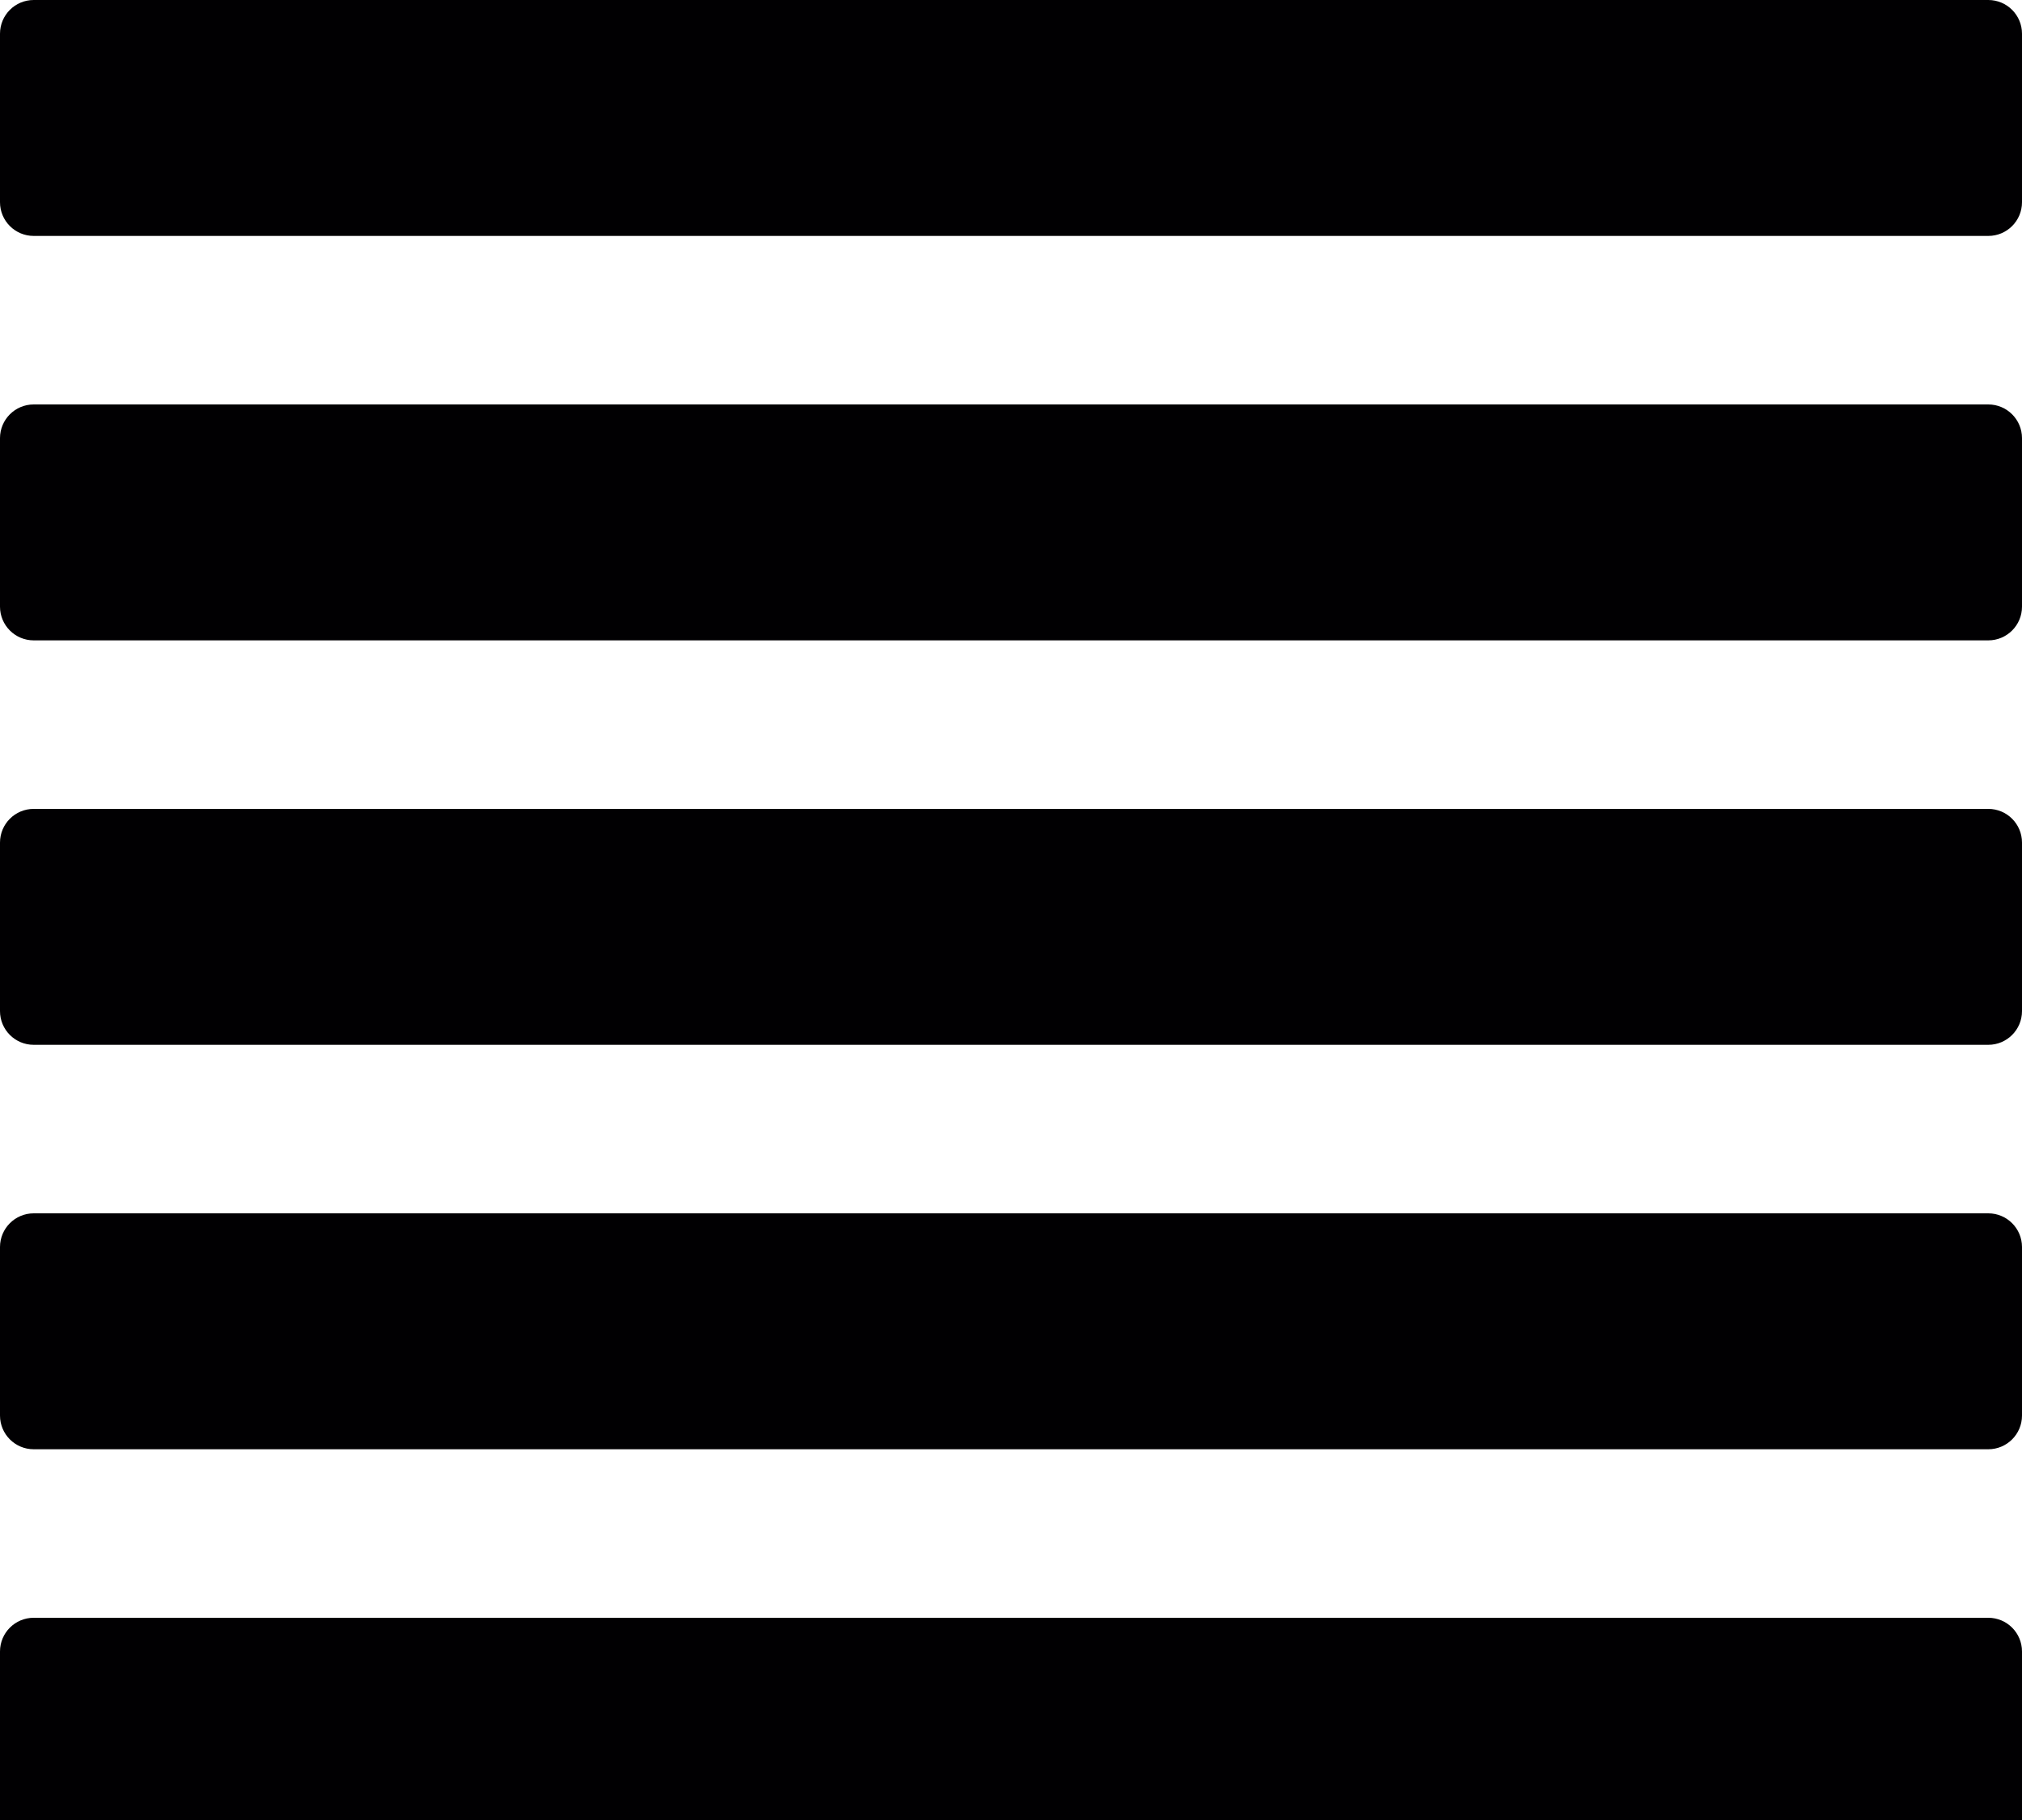
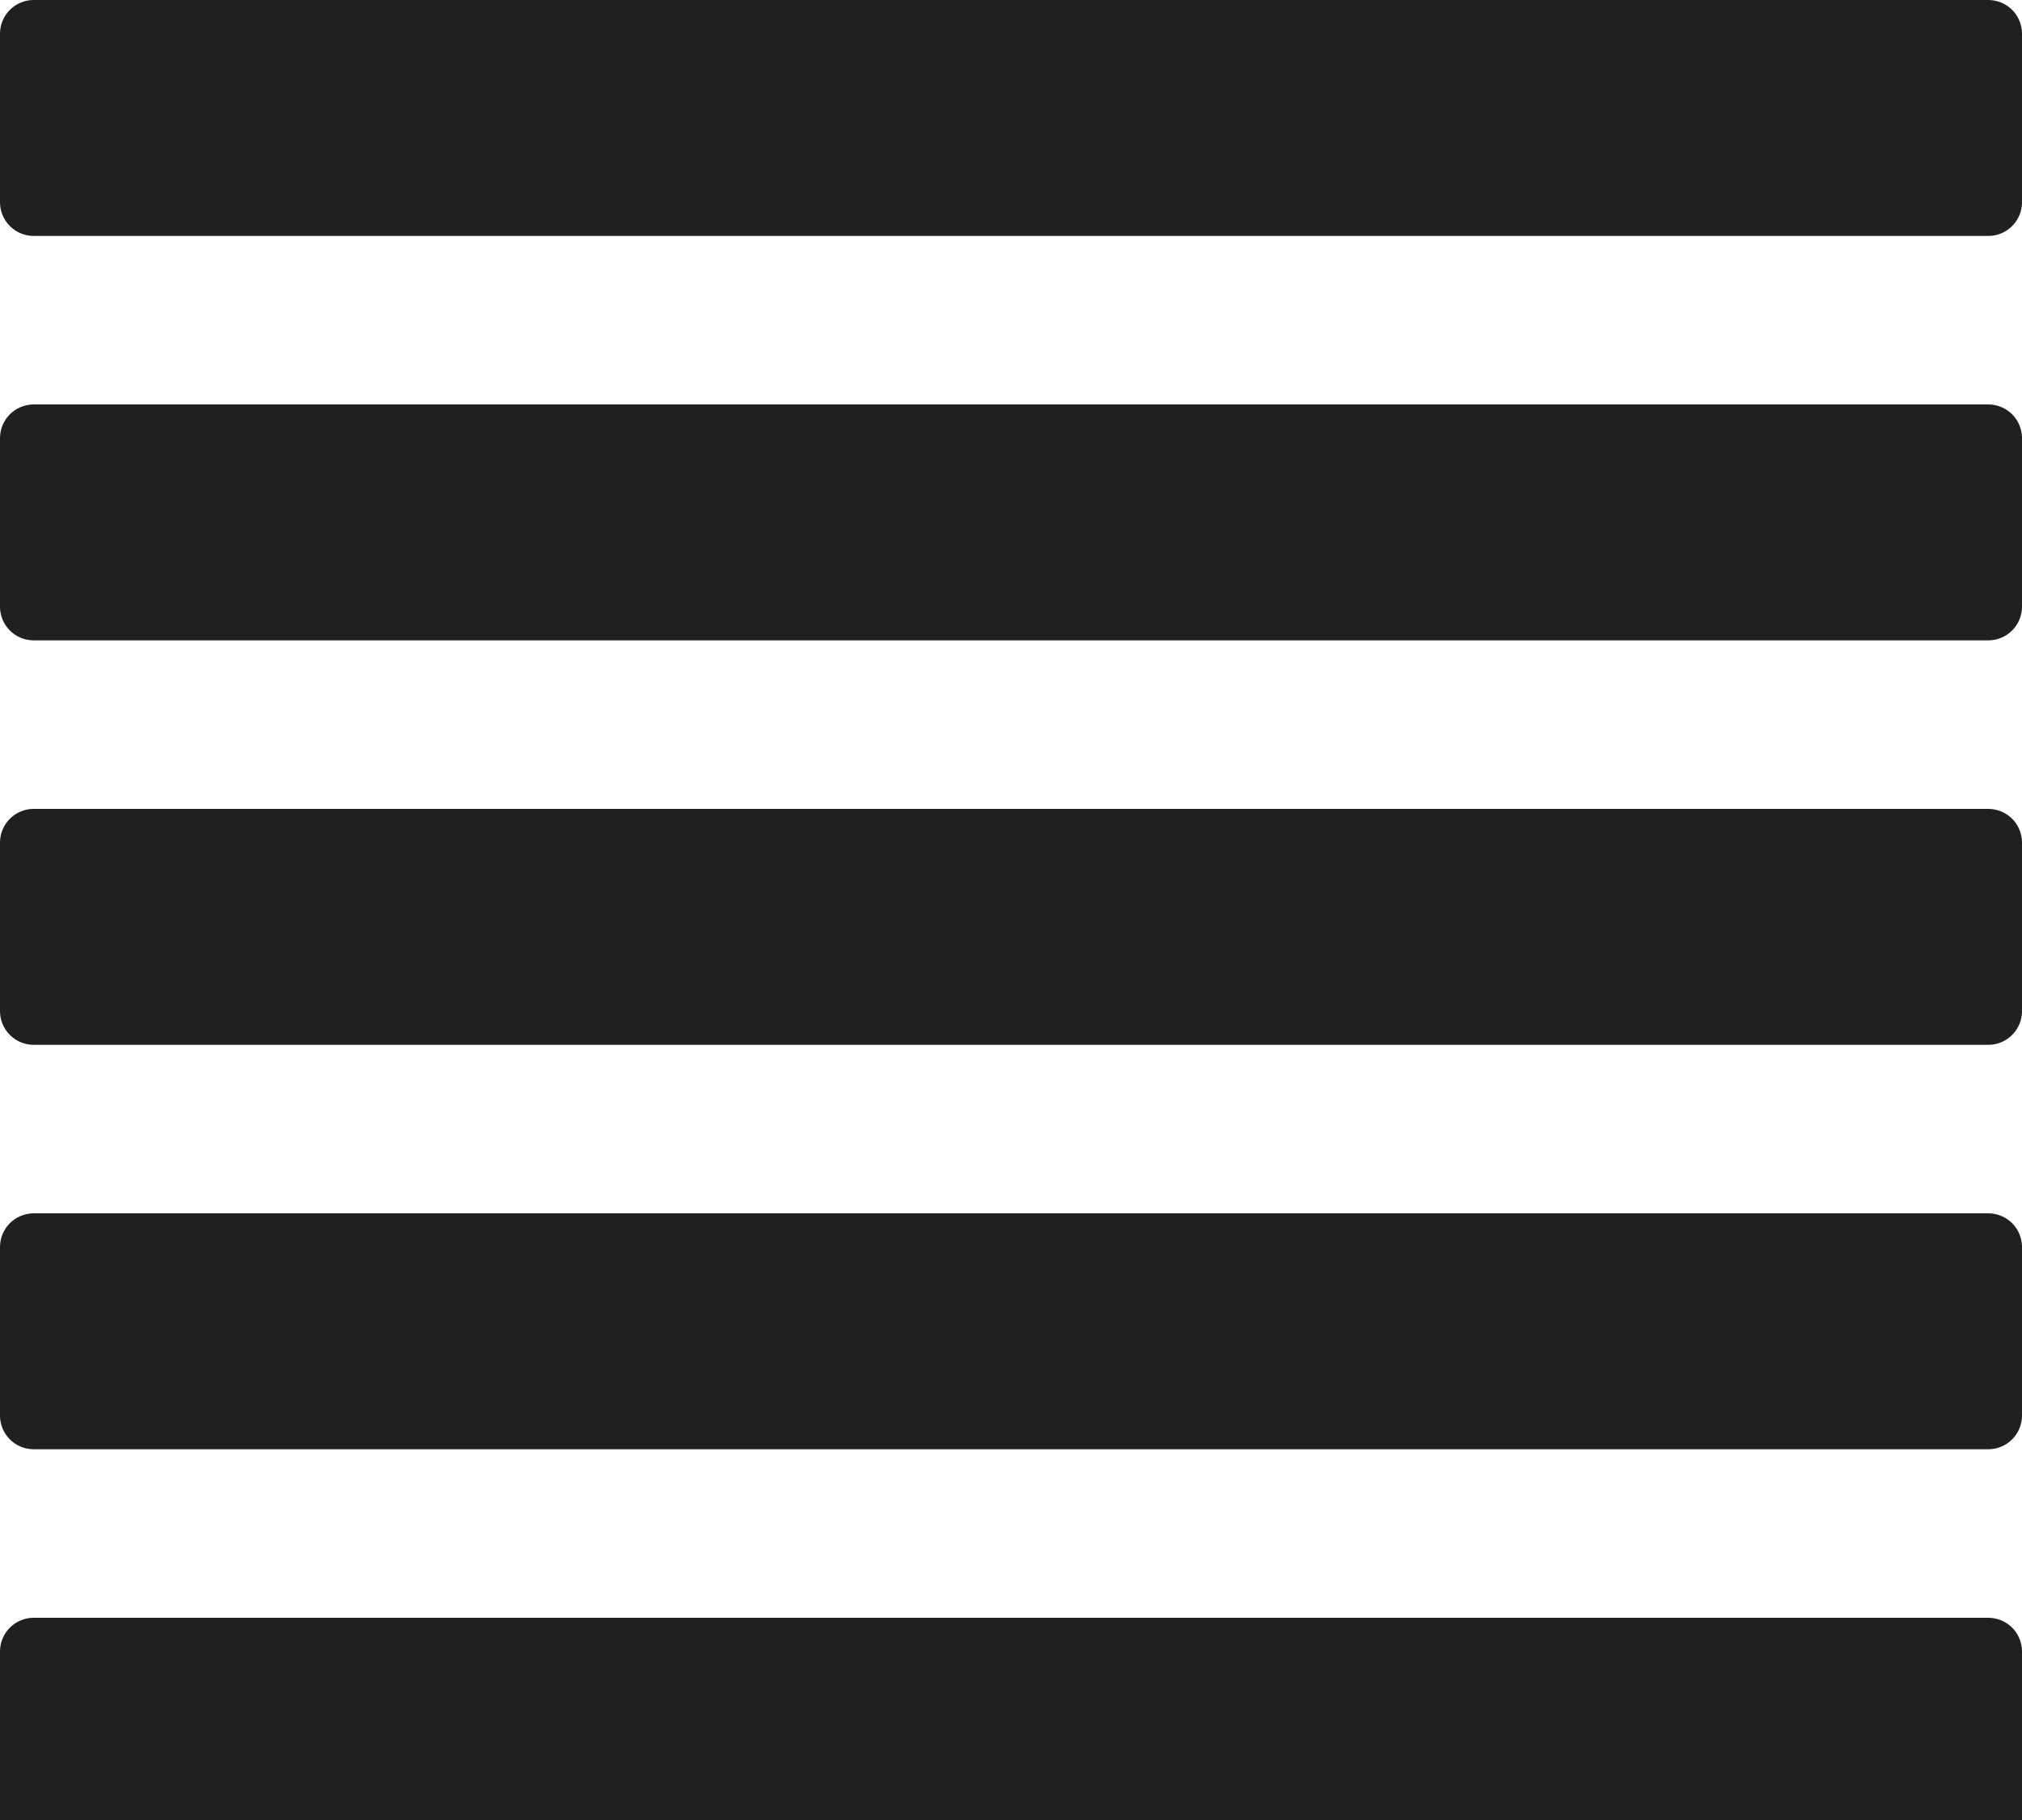
<svg xmlns="http://www.w3.org/2000/svg" version="1.1" id="Capa_1" viewBox="0 0 360 324" xml:space="preserve">
-   <g style="fill:#010002;">
+   <g style="fill:#202020;">
    <rect x="0" y="0" width="360" height="42" rx="6" />
    <rect x="0" y="72" width="360" height="42" rx="6" />
    <rect x="0" y="144" width="360" height="42" rx="6" />
    <rect x="0" y="216" width="360" height="42" rx="6" />
    <rect x="0" y="288" width="360" height="42" rx="6" />
  </g>
</svg>
